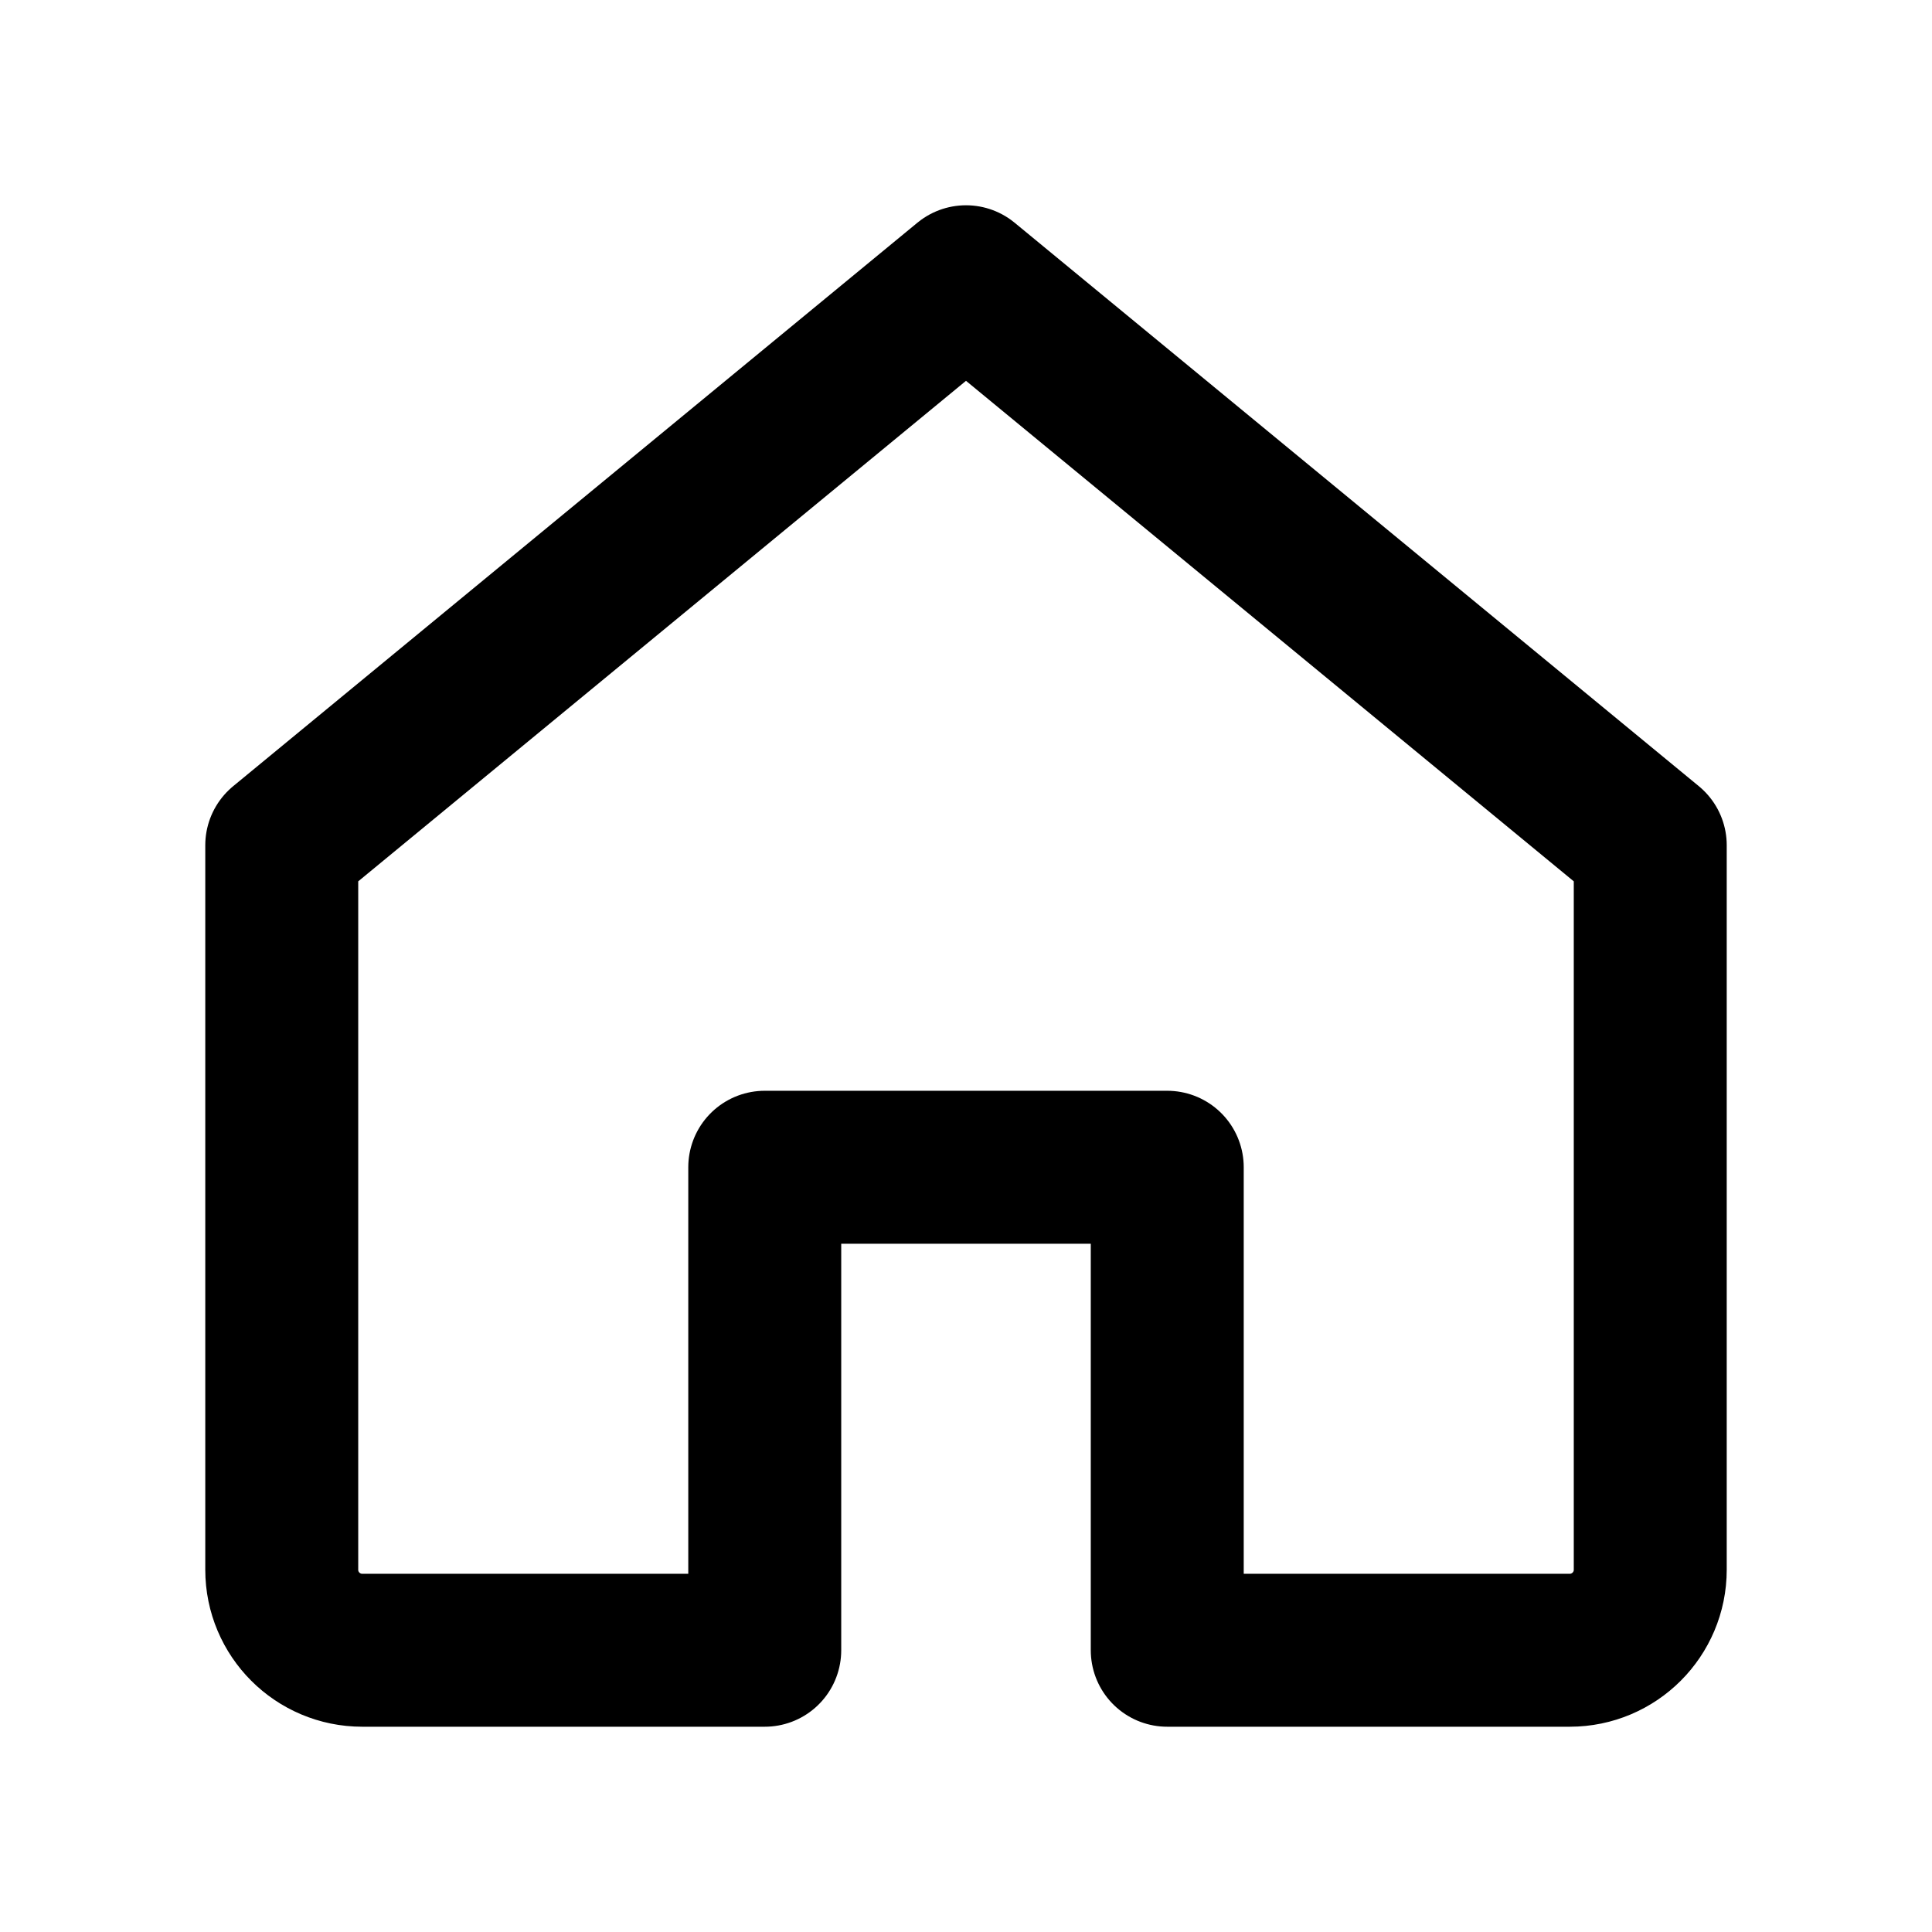
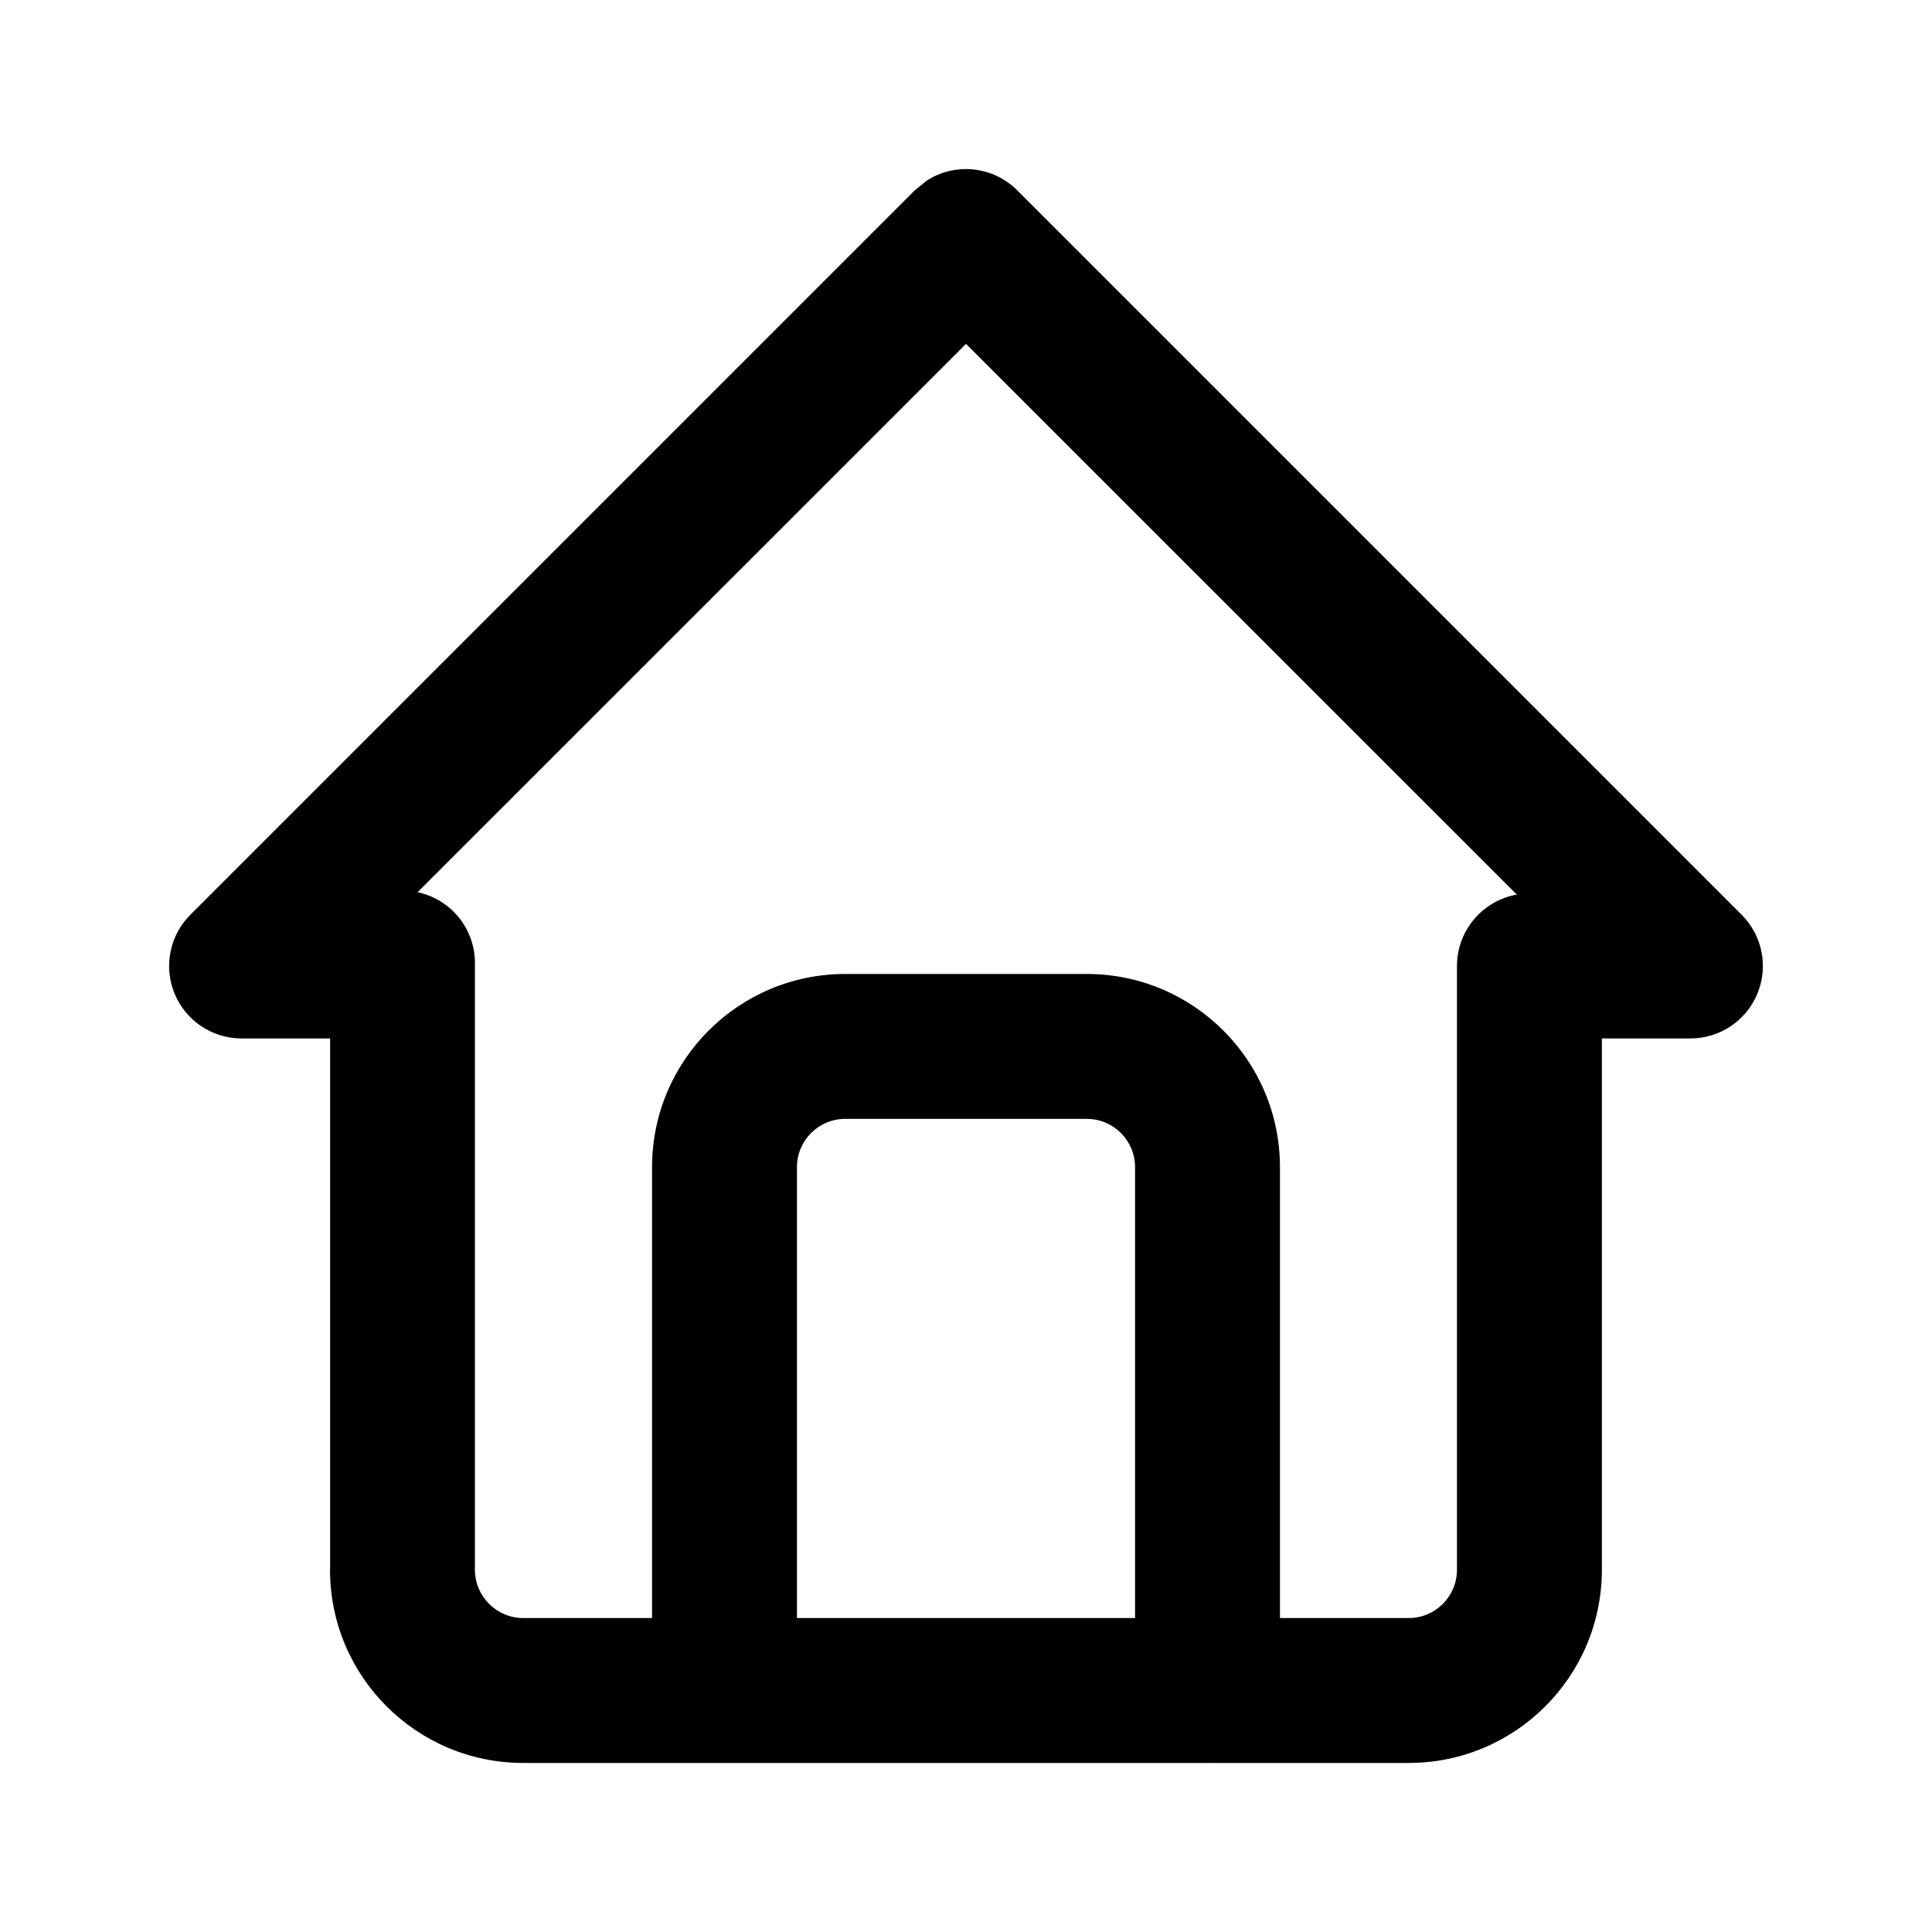
- <svg xmlns="http://www.w3.org/2000/svg" viewBox="0 0 24 24" role="img" aria-label="Home">
-   <path fill="none" stroke="currentColor" stroke-linecap="round" stroke-linejoin="round" stroke-width="1.9" d="m3.5 10.5 8.5-7 8.5 7v9a1 1 0 0 1-1 1h-5v-6h-5v6h-5a1 1 0 0 1-1-1z" />
+ <svg xmlns="http://www.w3.org/2000/svg" version="1.1" viewBox="0 0 1024 1024">
+   <path d="M490.88 95.936a38.4 38.4 0 0 1 48.256 4.928l384 384A38.4 38.4 0 0 1 896 550.4h-85.312a38.4 38.4 0 0 1-6.656-76.16L512 182.272 219.968 474.24a38.4 38.4 0 0 1-6.656 76.16H128a38.4 38.4 0 0 1-27.136-65.536l384-384L490.88 96z" />
+   <path d="M174.976 832V512a38.4 38.4 0 1 1 76.736 0v320c0 14.08 11.52 25.6 25.6 25.6h469.312a25.6 25.6 0 0 0 25.6-25.6V512a38.4 38.4 0 0 1 76.8 0v320a102.4 102.4 0 0 1-102.4 102.4H277.312a102.4 102.4 0 0 1-102.4-102.4z" />
+   <path d="M601.6 895.936V618.624a25.6 25.6 0 0 0-25.6-25.6H448a25.6 25.6 0 0 0-25.6 25.6v277.312a38.4 38.4 0 1 1-76.8 0V618.624a102.4 102.4 0 0 1 102.4-102.4h128a102.4 102.4 0 0 1 102.4 102.4v277.312a38.4 38.4 0 1 1-76.8 0z" />
</svg>
